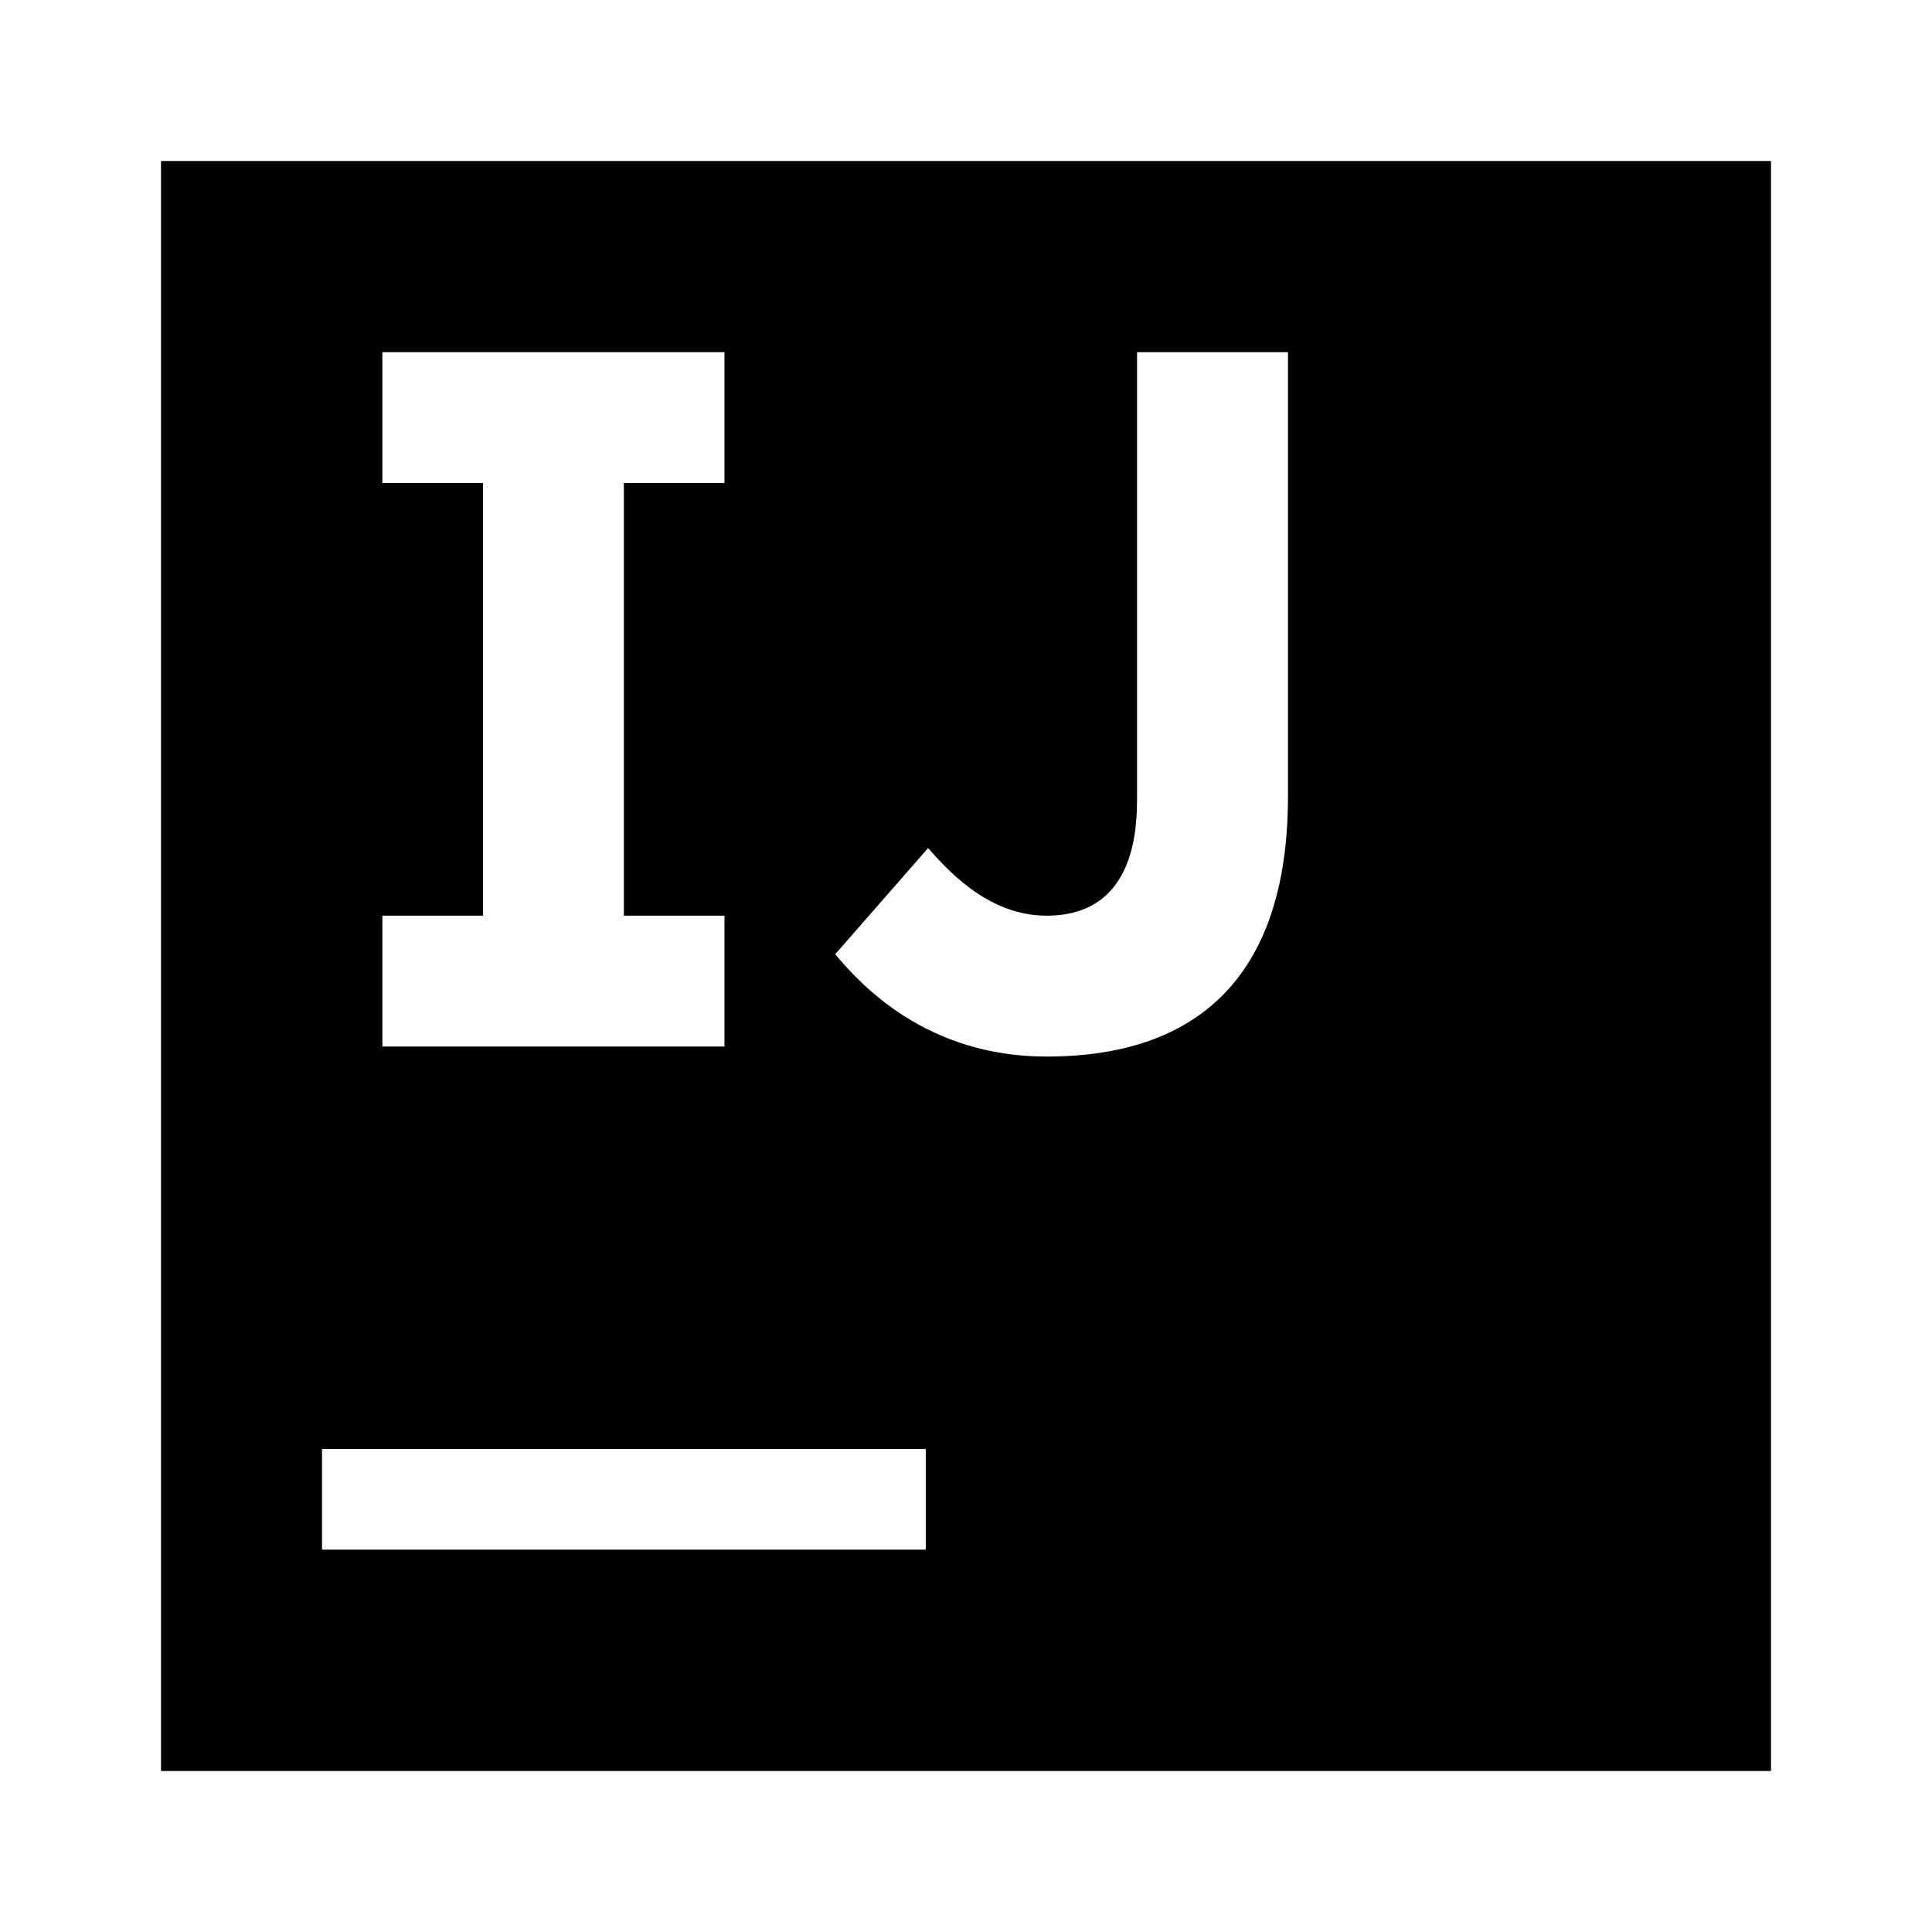
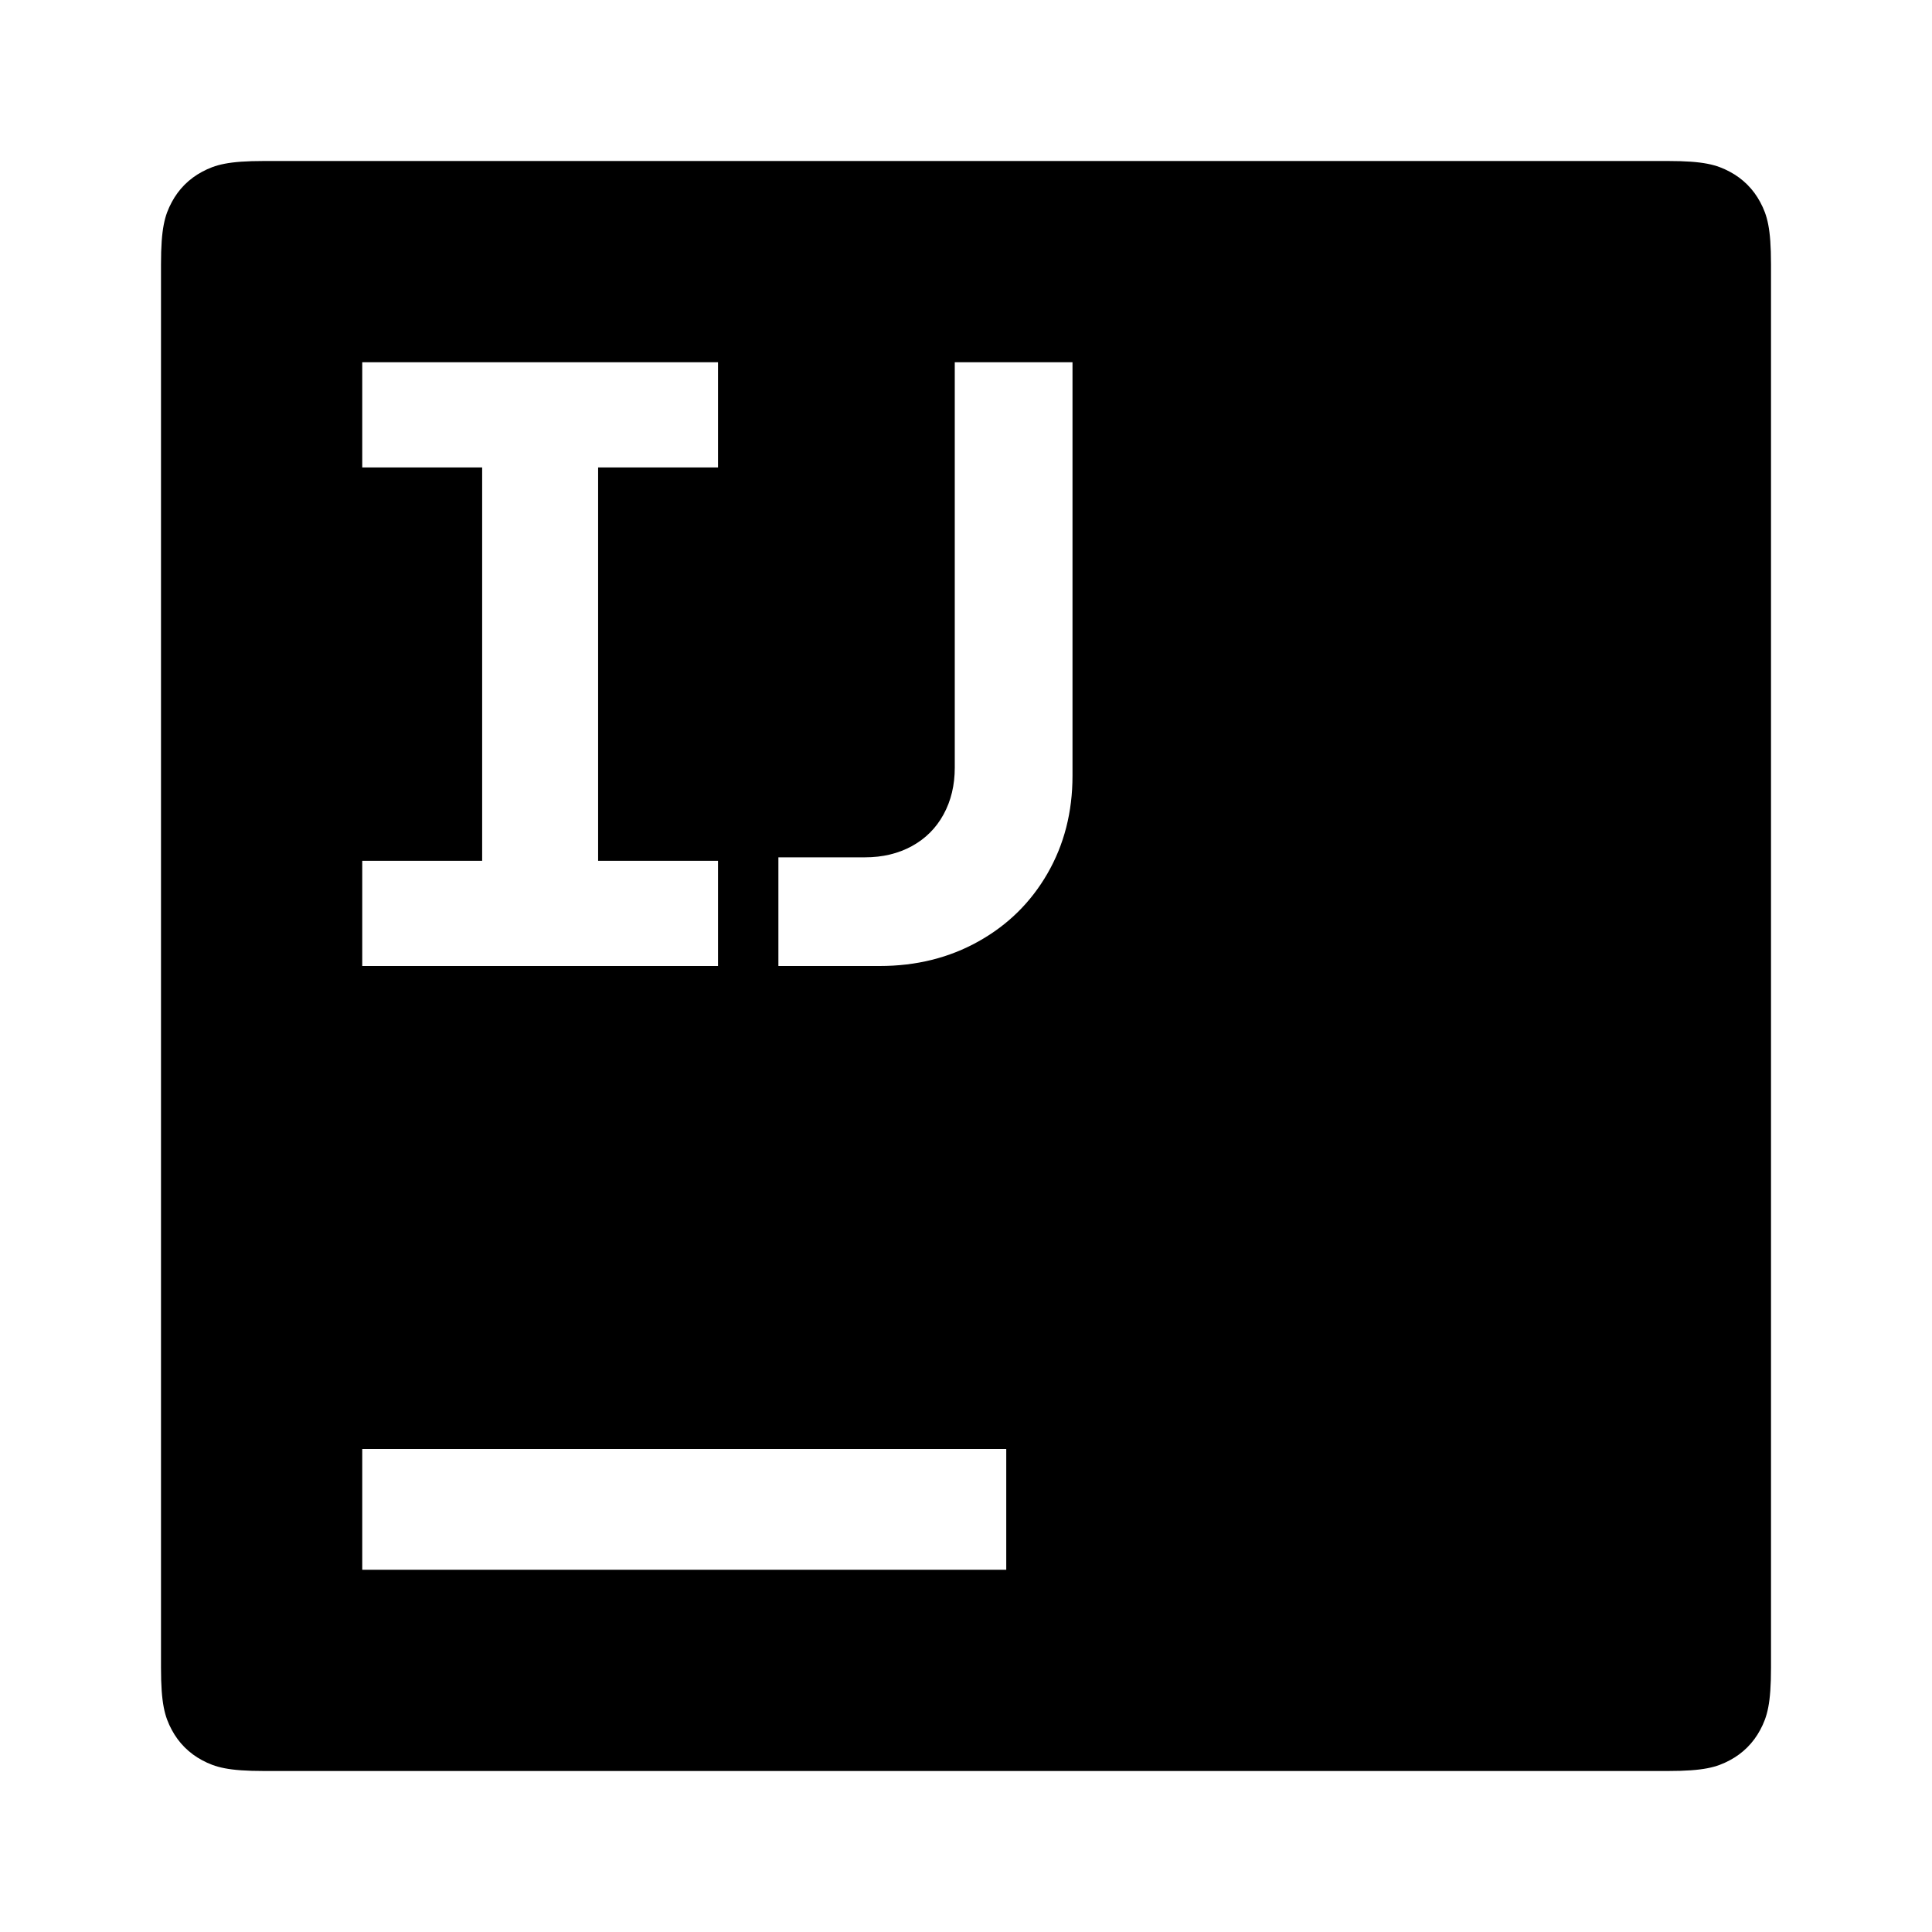
- <svg xmlns="http://www.w3.org/2000/svg" viewBox="0 0 24 24" width="48px" height="48px">
-   <path d="M2,2v20h20V2H2z M4.75,11.375H6V6H4.75V4.375H9V6H7.75v5.375H9V13H4.75V11.375z M11.5,19.25H4V18h7.5V19.25z M16,9.875 c0,1.125-0.25,3.25-3,3.25c-1.5,0-2.315-0.902-2.625-1.271l1.154-1.319c0.208,0.231,0.721,0.84,1.471,0.84 c1.125,0,1.125-1.125,1.125-1.5v-5.5H16V9.875z" fill="currentColor" />
+ <svg xmlns="http://www.w3.org/2000/svg" xmlns:xlink="http://www.w3.org/1999/xlink" width="48px" height="48px" viewBox="0 0 48 48" version="1.1">
+   <defs>
+     <path d="M0,0 L48,0 L48,48 L0,48 L0,0 Z" id="path-1" />
+   </defs>
+   <g id="Frame" stroke="none" fill="none" xlink:href="#path-1" fill-rule="evenodd" stroke-width="1">
+     <g id="Group" transform="translate(-8, -8)" fill="currentColor">
+       <path d="M49.436,12 C50.328,12 50.651,12.093 50.977,12.267 C51.303,12.441 51.559,12.697 51.733,13.023 C51.907,13.349 52,13.672 52,14.564 L52,49.436 C52,50.328 51.907,50.651 51.733,50.977 C51.559,51.303 51.303,51.559 50.977,51.733 C50.651,51.907 50.328,52 49.436,52 L14.564,52 C13.672,52 13.349,51.907 13.023,51.733 C12.697,51.559 12.441,51.303 12.267,50.977 C12.093,50.651 12,50.328 12,49.436 L12,14.564 C12,13.672 12.093,13.349 12.267,13.023 C12.441,12.697 12.697,12.441 13.023,12.267 C13.349,12.093 13.672,12 14.564,12 L49.436,12 Z M33,44 L17,44 L17,47 L33,47 L33,44 Z M25.839,17 L17,17 L17,19.614 L19.979,19.614 L19.979,29.386 L17,29.386 L17,32 L25.839,32 L25.839,29.386 L22.86,29.386 L22.86,19.614 L25.839,19.614 L25.839,17 Z M34.646,17 L31.721,17 L31.721,27.072 C31.721,27.508 31.628,27.895 31.442,28.235 C31.257,28.574 30.994,28.836 30.655,29.022 C30.316,29.207 29.928,29.3 29.493,29.3 L27.339,29.3 L27.339,32 L29.857,32 C30.764,32 31.581,31.797 32.31,31.389 C33.039,30.982 33.61,30.42 34.024,29.702 C34.438,28.984 34.646,28.175 34.646,27.275 L34.646,17 Z" />
+     </g>
+   </g>
</svg>
